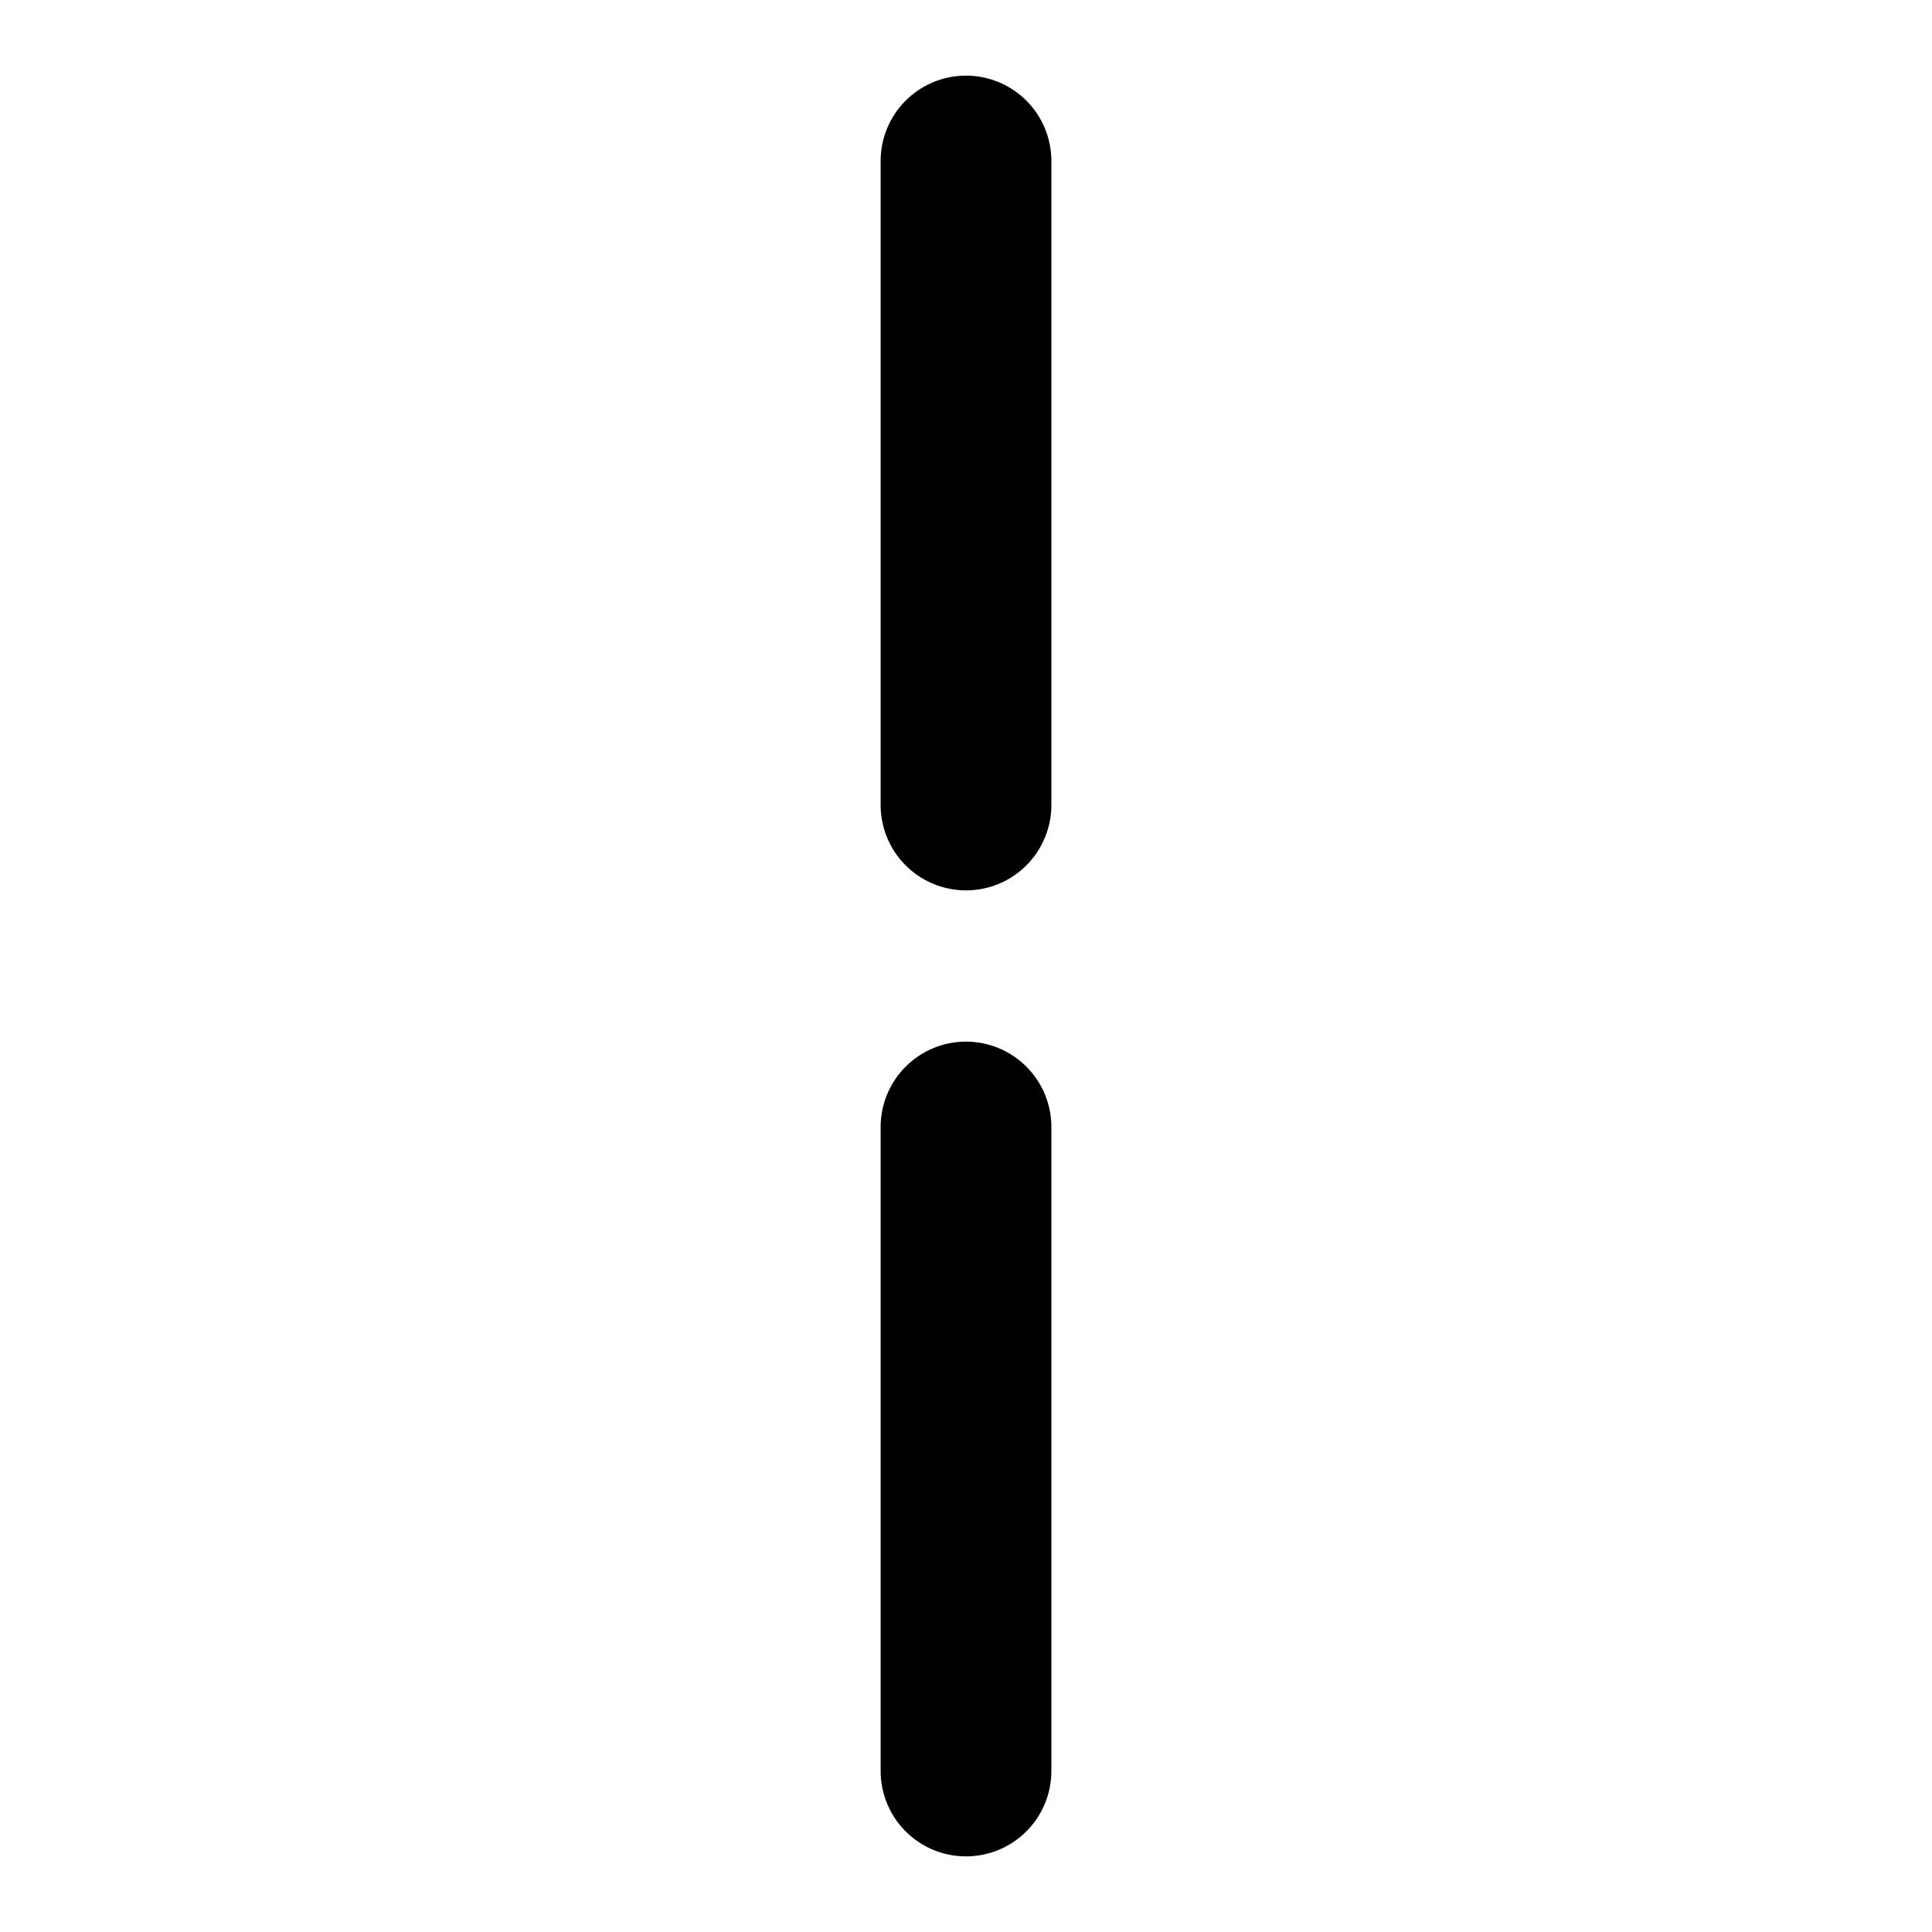
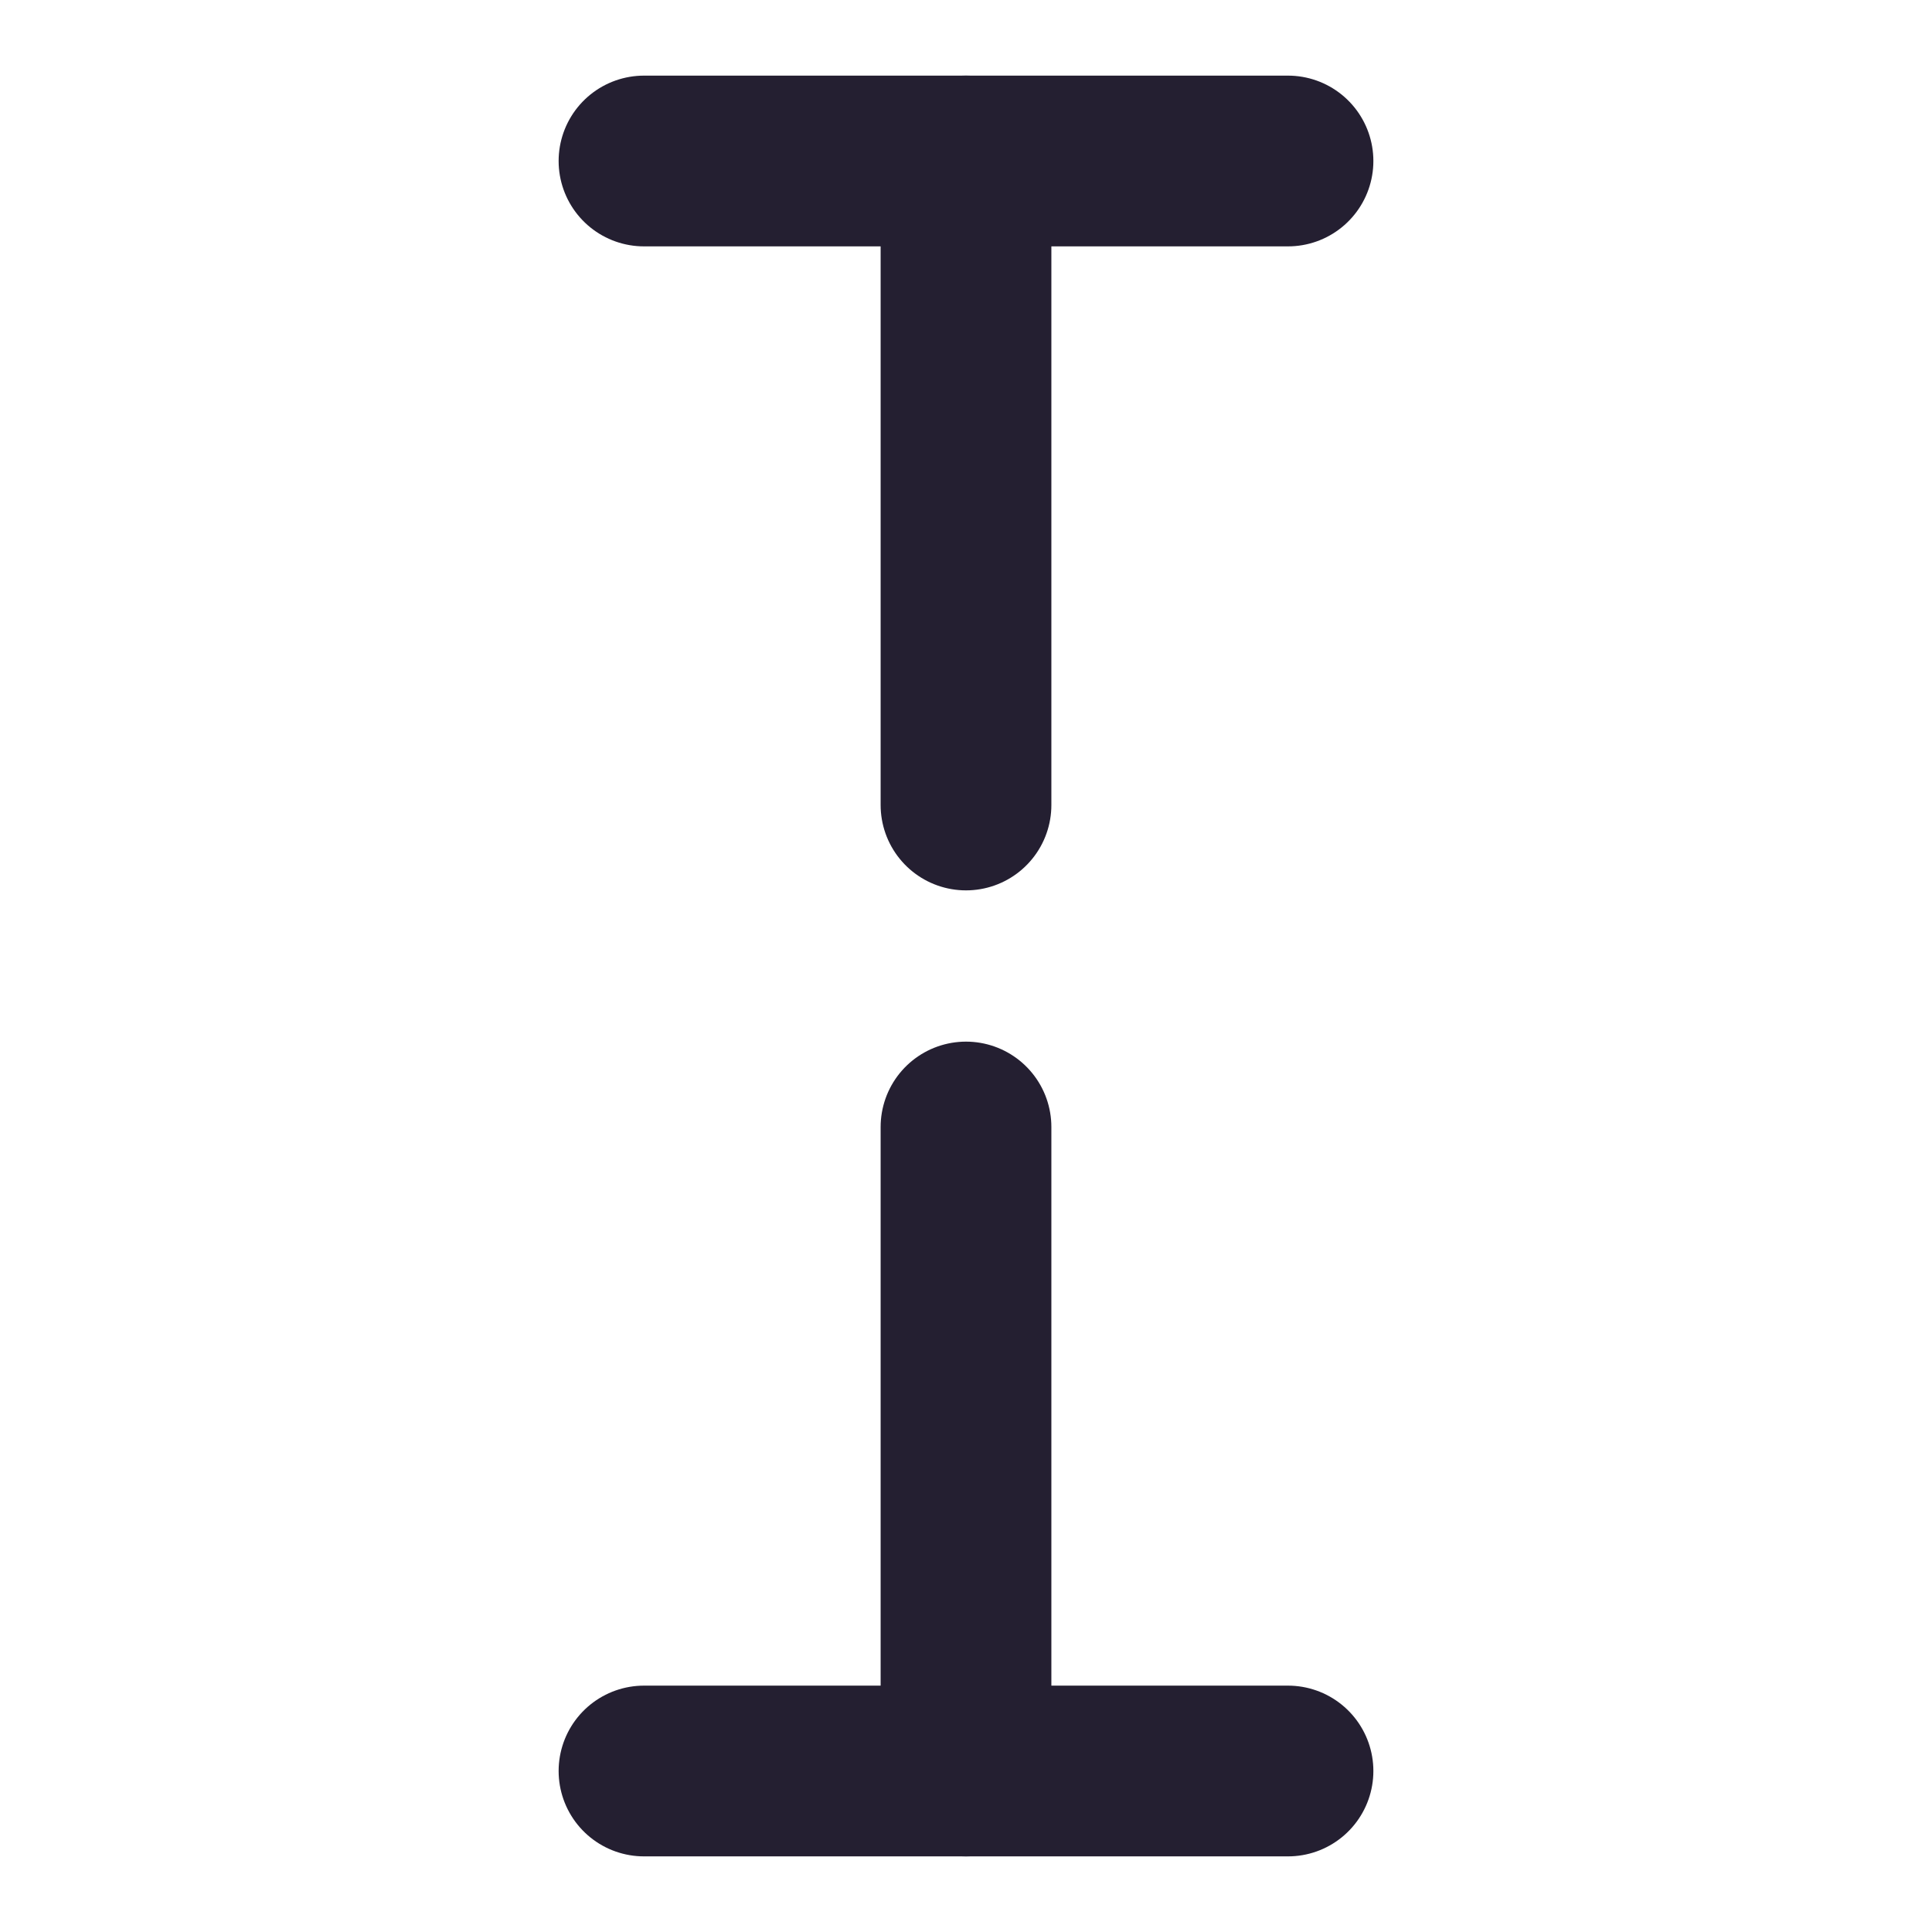
<svg xmlns="http://www.w3.org/2000/svg" width="24" height="24" stroke-width="1.5" viewBox="0 0 24 24" fill="none" version="1.1" id="svg18">
  <defs id="defs22" />
-   <path d="m 12,2 v 8" stroke="currentColor" stroke-linecap="round" stroke-linejoin="round" id="path2" style="stroke-width:2.121" />
-   <path d="m 12,14 v 8" stroke="currentColor" stroke-linecap="round" stroke-linejoin="round" id="path4" style="stroke-width:2.121" />
+   <path d="m 12,2 v 8" stroke="currentColor" stroke-linecap="round" stroke-linejoin="round" id="path2" style="stroke-width:2.121;stroke:#241f31" />
+   <path d="m 8,22 h 8" stroke="currentColor" stroke-linecap="round" stroke-linejoin="round" id="path2-3" style="stroke:#241f31;stroke-width:2.121" />
+   <path d="m 8,2 h 8" stroke="currentColor" stroke-linecap="round" stroke-linejoin="round" id="path2-3-6" style="stroke:#241f31;stroke-width:2.121" />
+   <path d="m 12,14 v 8" stroke="currentColor" stroke-linecap="round" stroke-linejoin="round" id="path4" style="stroke-width:2.121;stroke:#241f31" />
</svg>
